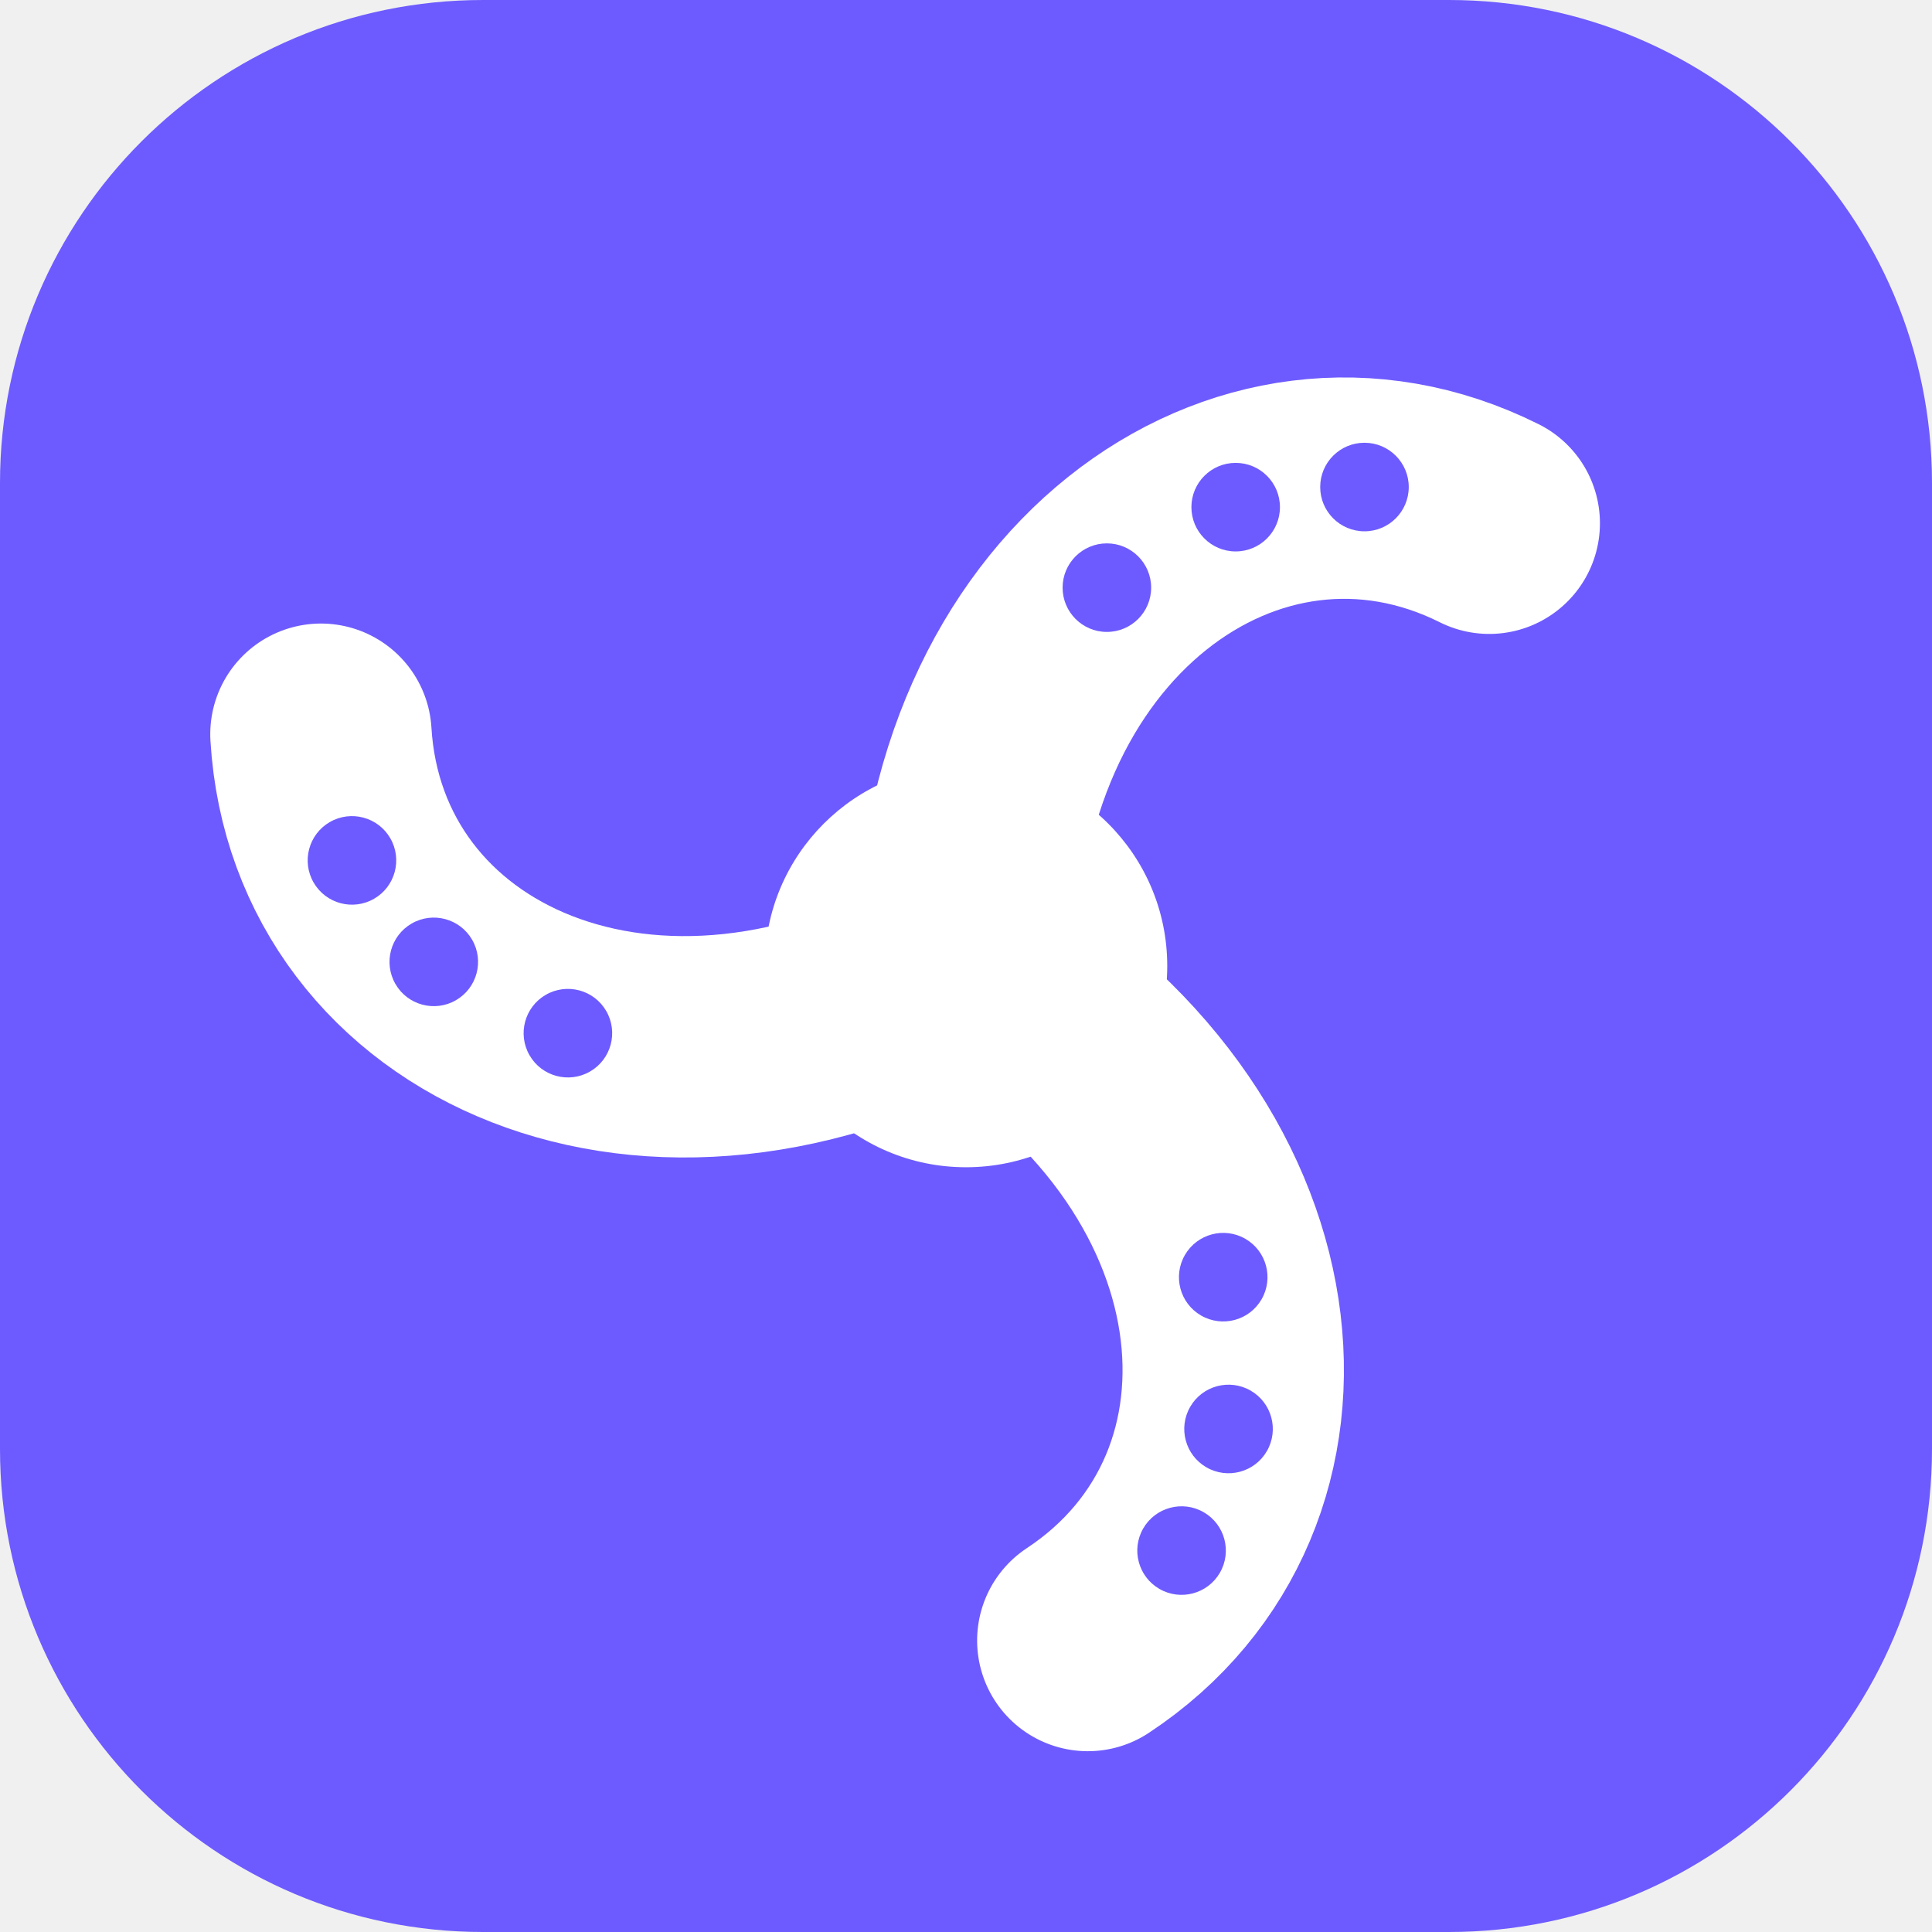
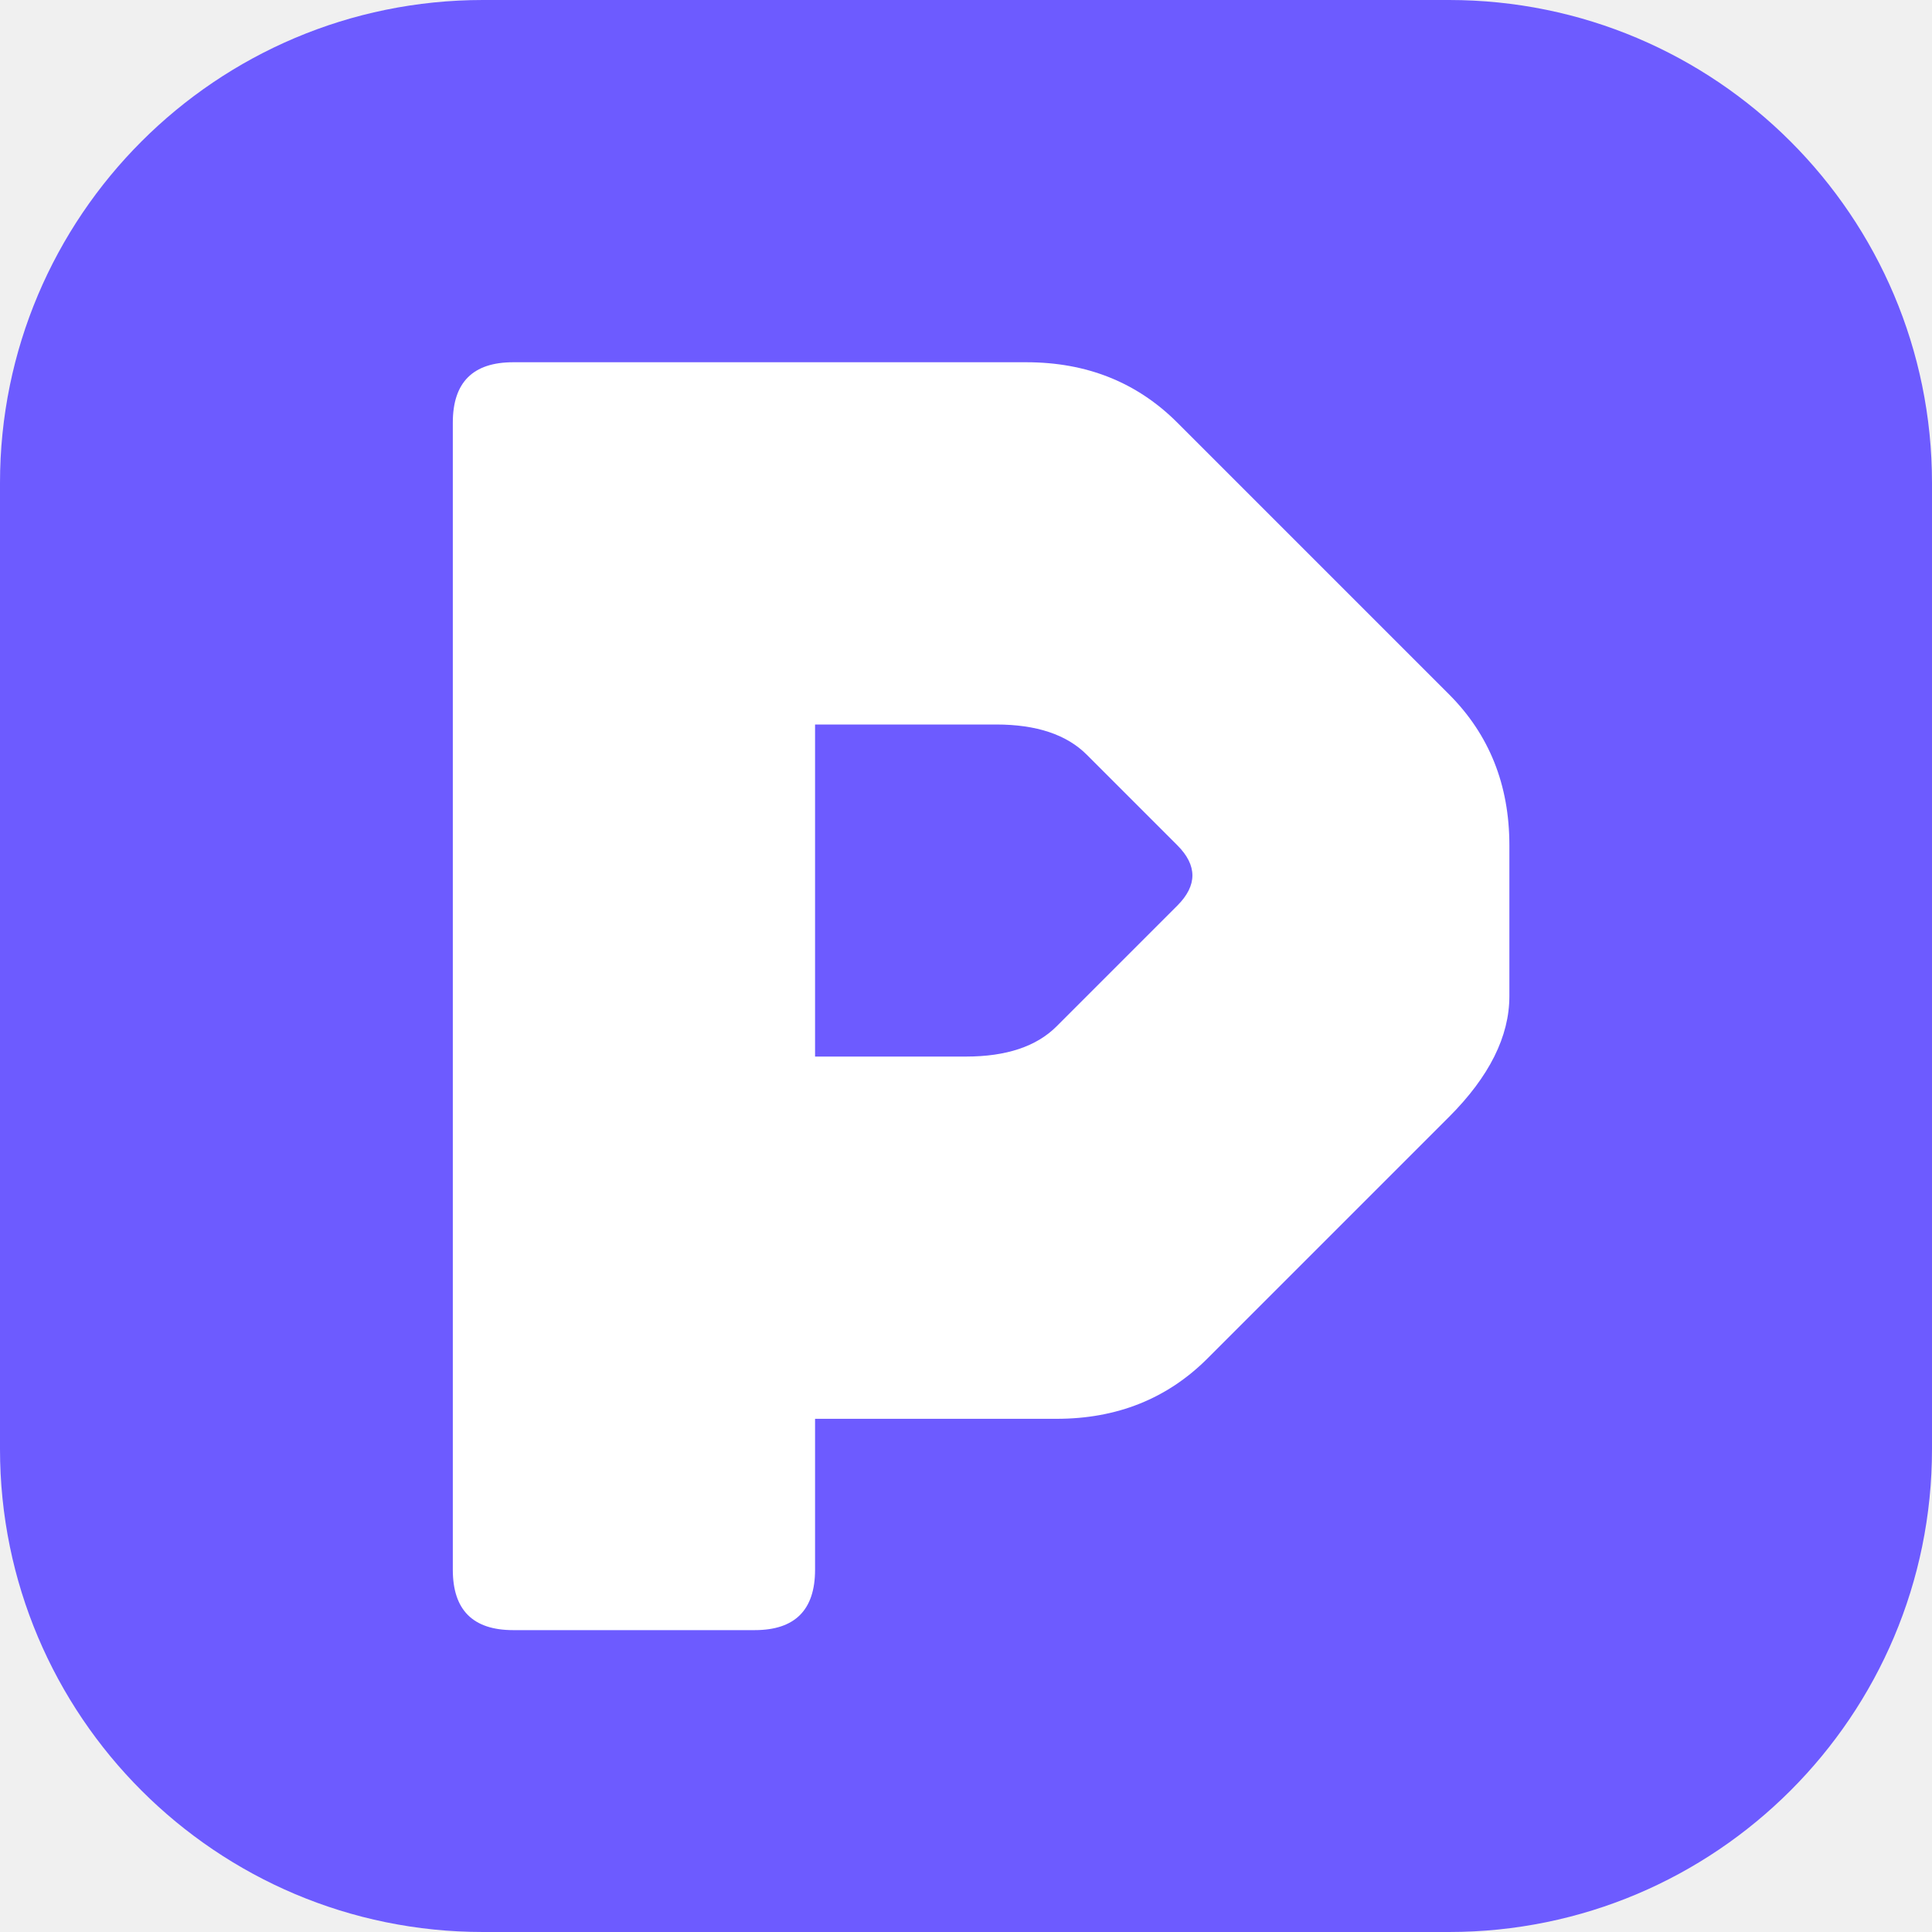
- <svg xmlns="http://www.w3.org/2000/svg" viewBox="0 0 48 48">
-   <rect width="48" height="48" rx="12" fill="#6D5BFF" />
-   <g>
-     <path d="M24 24 C24 15 31 10 37 13" fill="none" stroke="#FFFFFF" stroke-width="5.5" stroke-linecap="round" />
-     <circle cx="27.5" cy="14.6" r="1.1" fill="#6D5BFF" />
-     <circle cx="30.7" cy="12.6" r="1.1" fill="#6D5BFF" />
-     <circle cx="33.9" cy="12.1" r="1.1" fill="#6D5BFF" />
-   </g>
-   <g transform="rotate(120 24 24)">
-     <path d="M24 24 C24 15 31 10 37 13" fill="none" stroke="#FFFFFF" stroke-width="5.5" stroke-linecap="round" />
-     <circle cx="27.5" cy="14.6" r="1.1" fill="#6D5BFF" />
-     <circle cx="30.7" cy="12.6" r="1.1" fill="#6D5BFF" />
-     <circle cx="33.9" cy="12.1" r="1.1" fill="#6D5BFF" />
-   </g>
-   <g transform="rotate(240 24 24)">
-     <path d="M24 24 C24 15 31 10 37 13" fill="none" stroke="#FFFFFF" stroke-width="5.5" stroke-linecap="round" />
-     <circle cx="27.5" cy="14.6" r="1.1" fill="#6D5BFF" />
-     <circle cx="30.7" cy="12.6" r="1.1" fill="#6D5BFF" />
-     <circle cx="33.9" cy="12.1" r="1.1" fill="#6D5BFF" />
-   </g>
-   <circle cx="24" cy="24" r="5" fill="#FFFFFF" />
+ <svg xmlns="http://www.w3.org/2000/svg" viewBox="0 0 64 64">
+   <rect width="64" height="64" rx="16" fill="#6D5BFF" />
+   <path fill="#FFFFFF" fill-rule="evenodd" d="M17 12H34Q37 12 39 14L48 23Q50 25 50 28V33Q50 35 48 37L40 45Q38 47 35 47H27V52Q27 54 25 54H17Q15 54 15 52V14Q15 12 17 12ZM27 24V35H32Q34 35 35 34L39 30Q40 29 39 28L36 25Q35 24 33 24Z" />
</svg>
